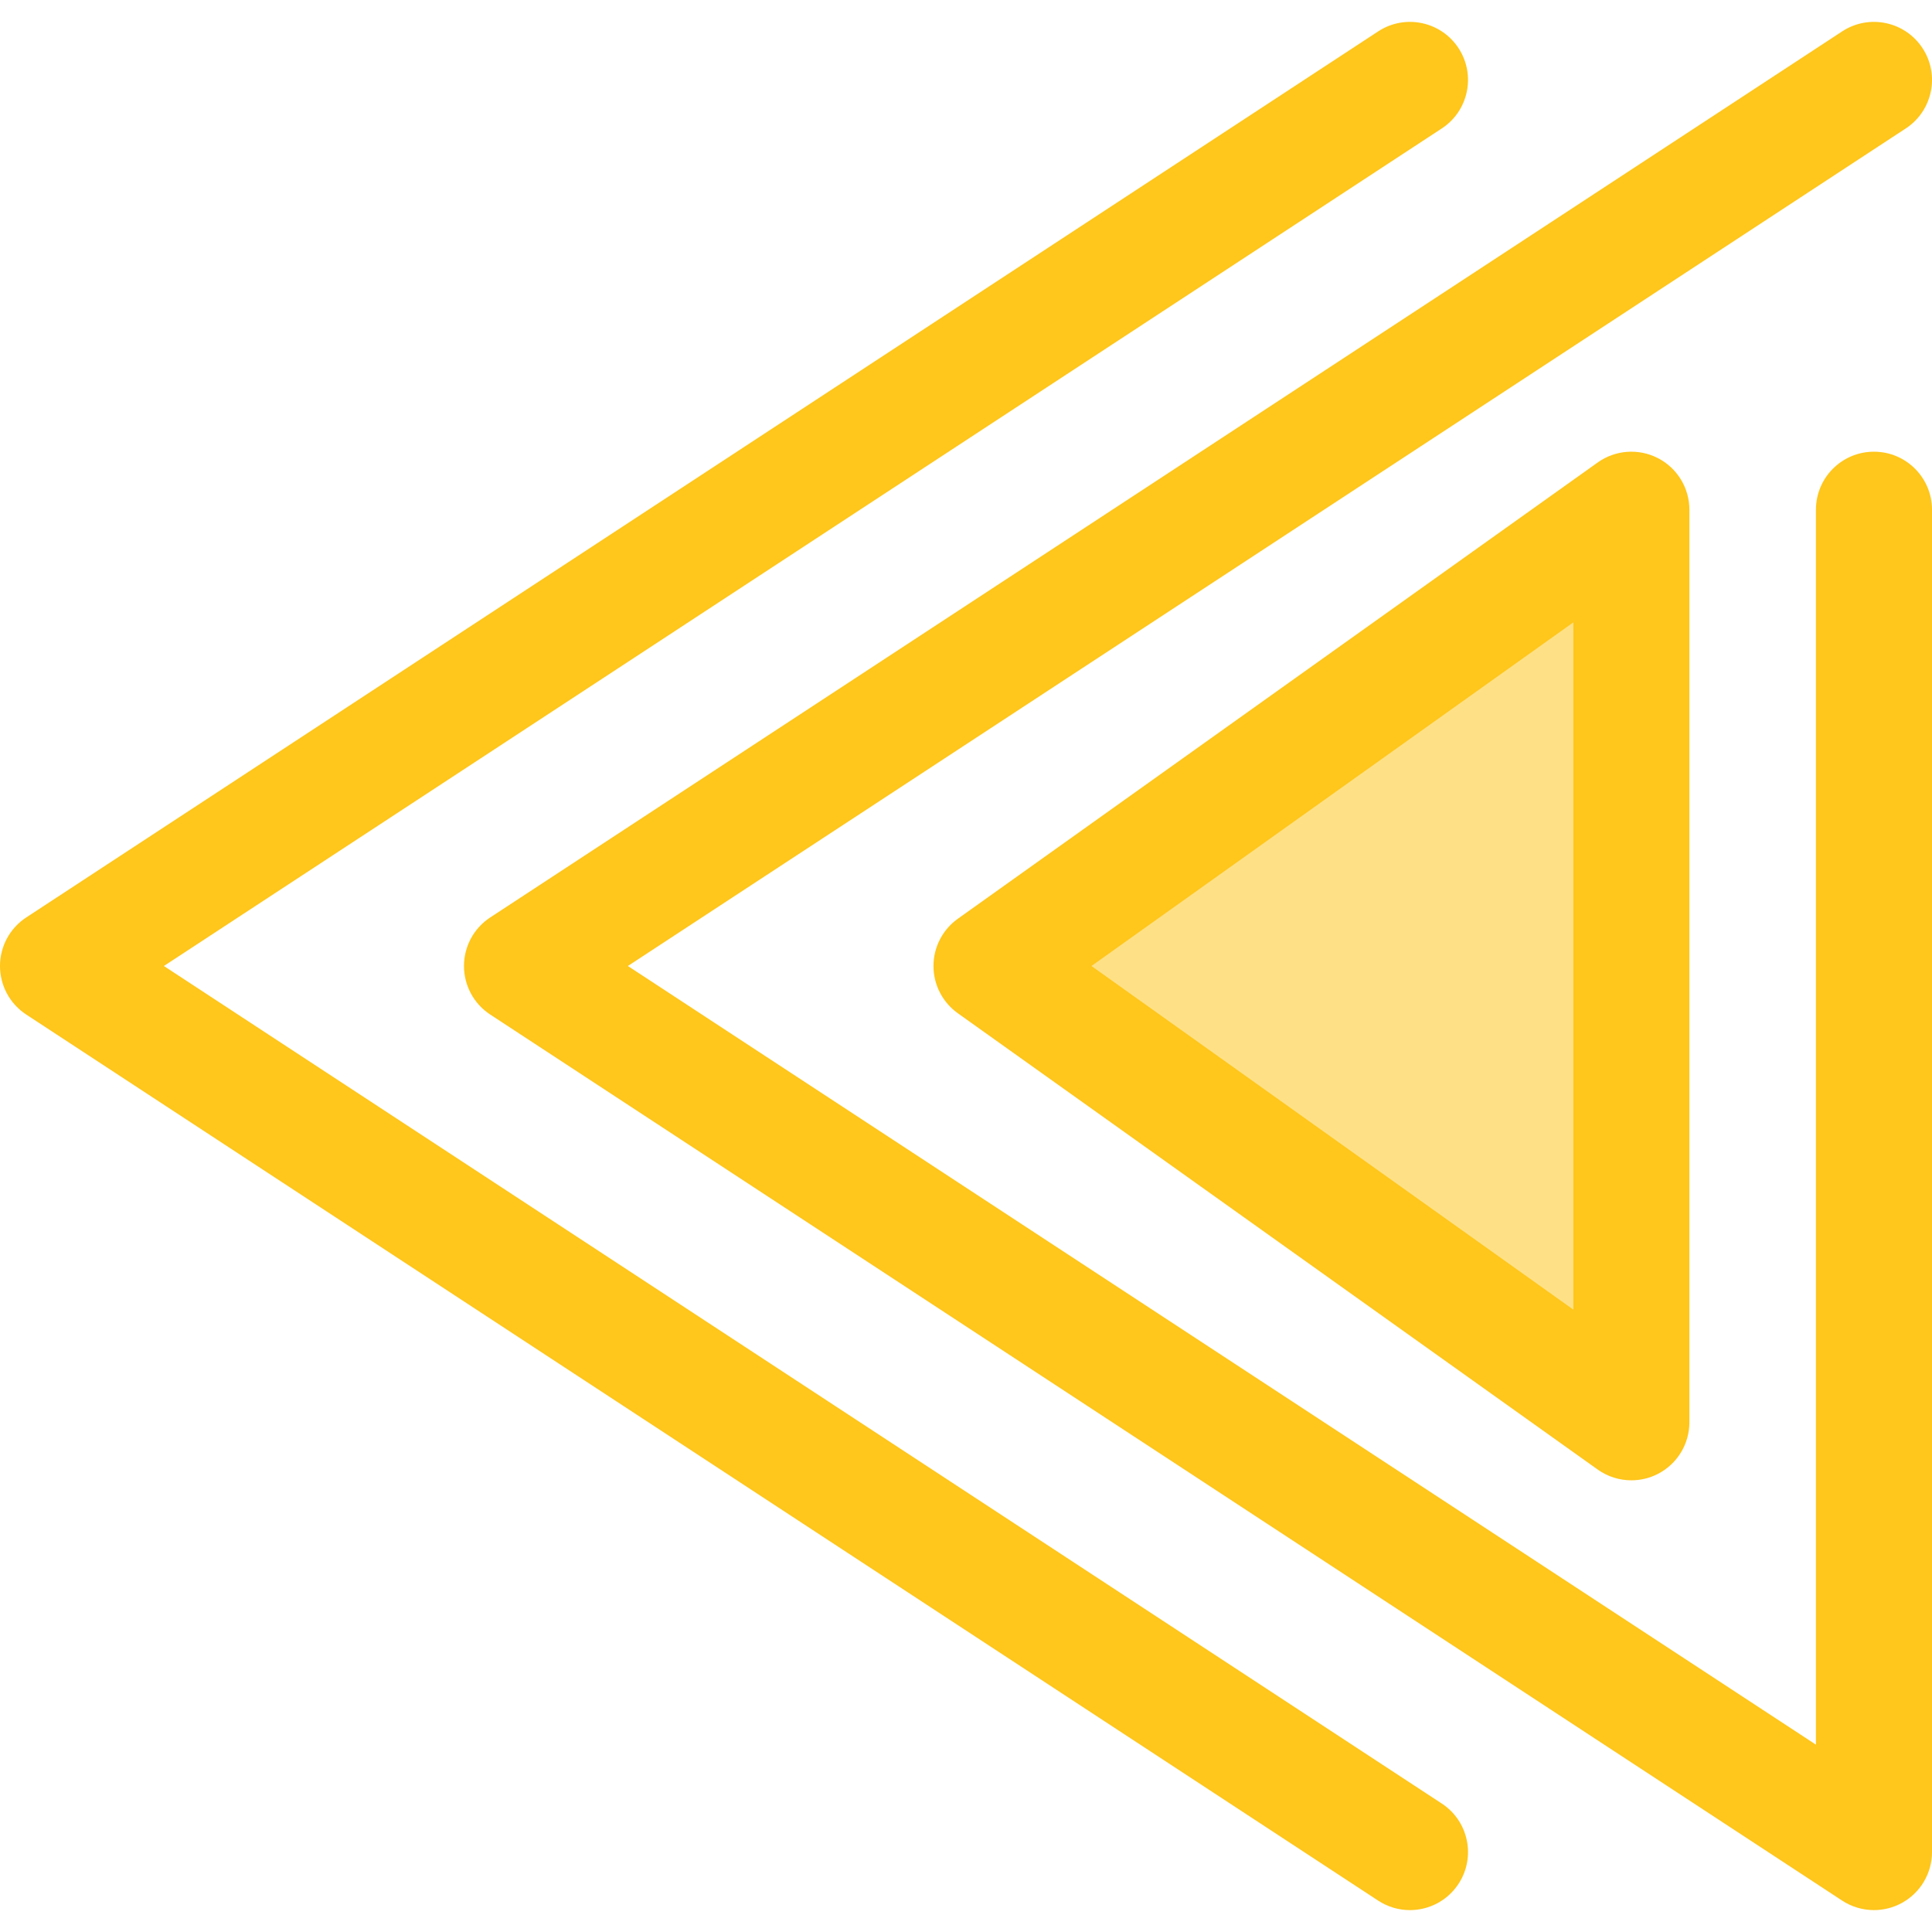
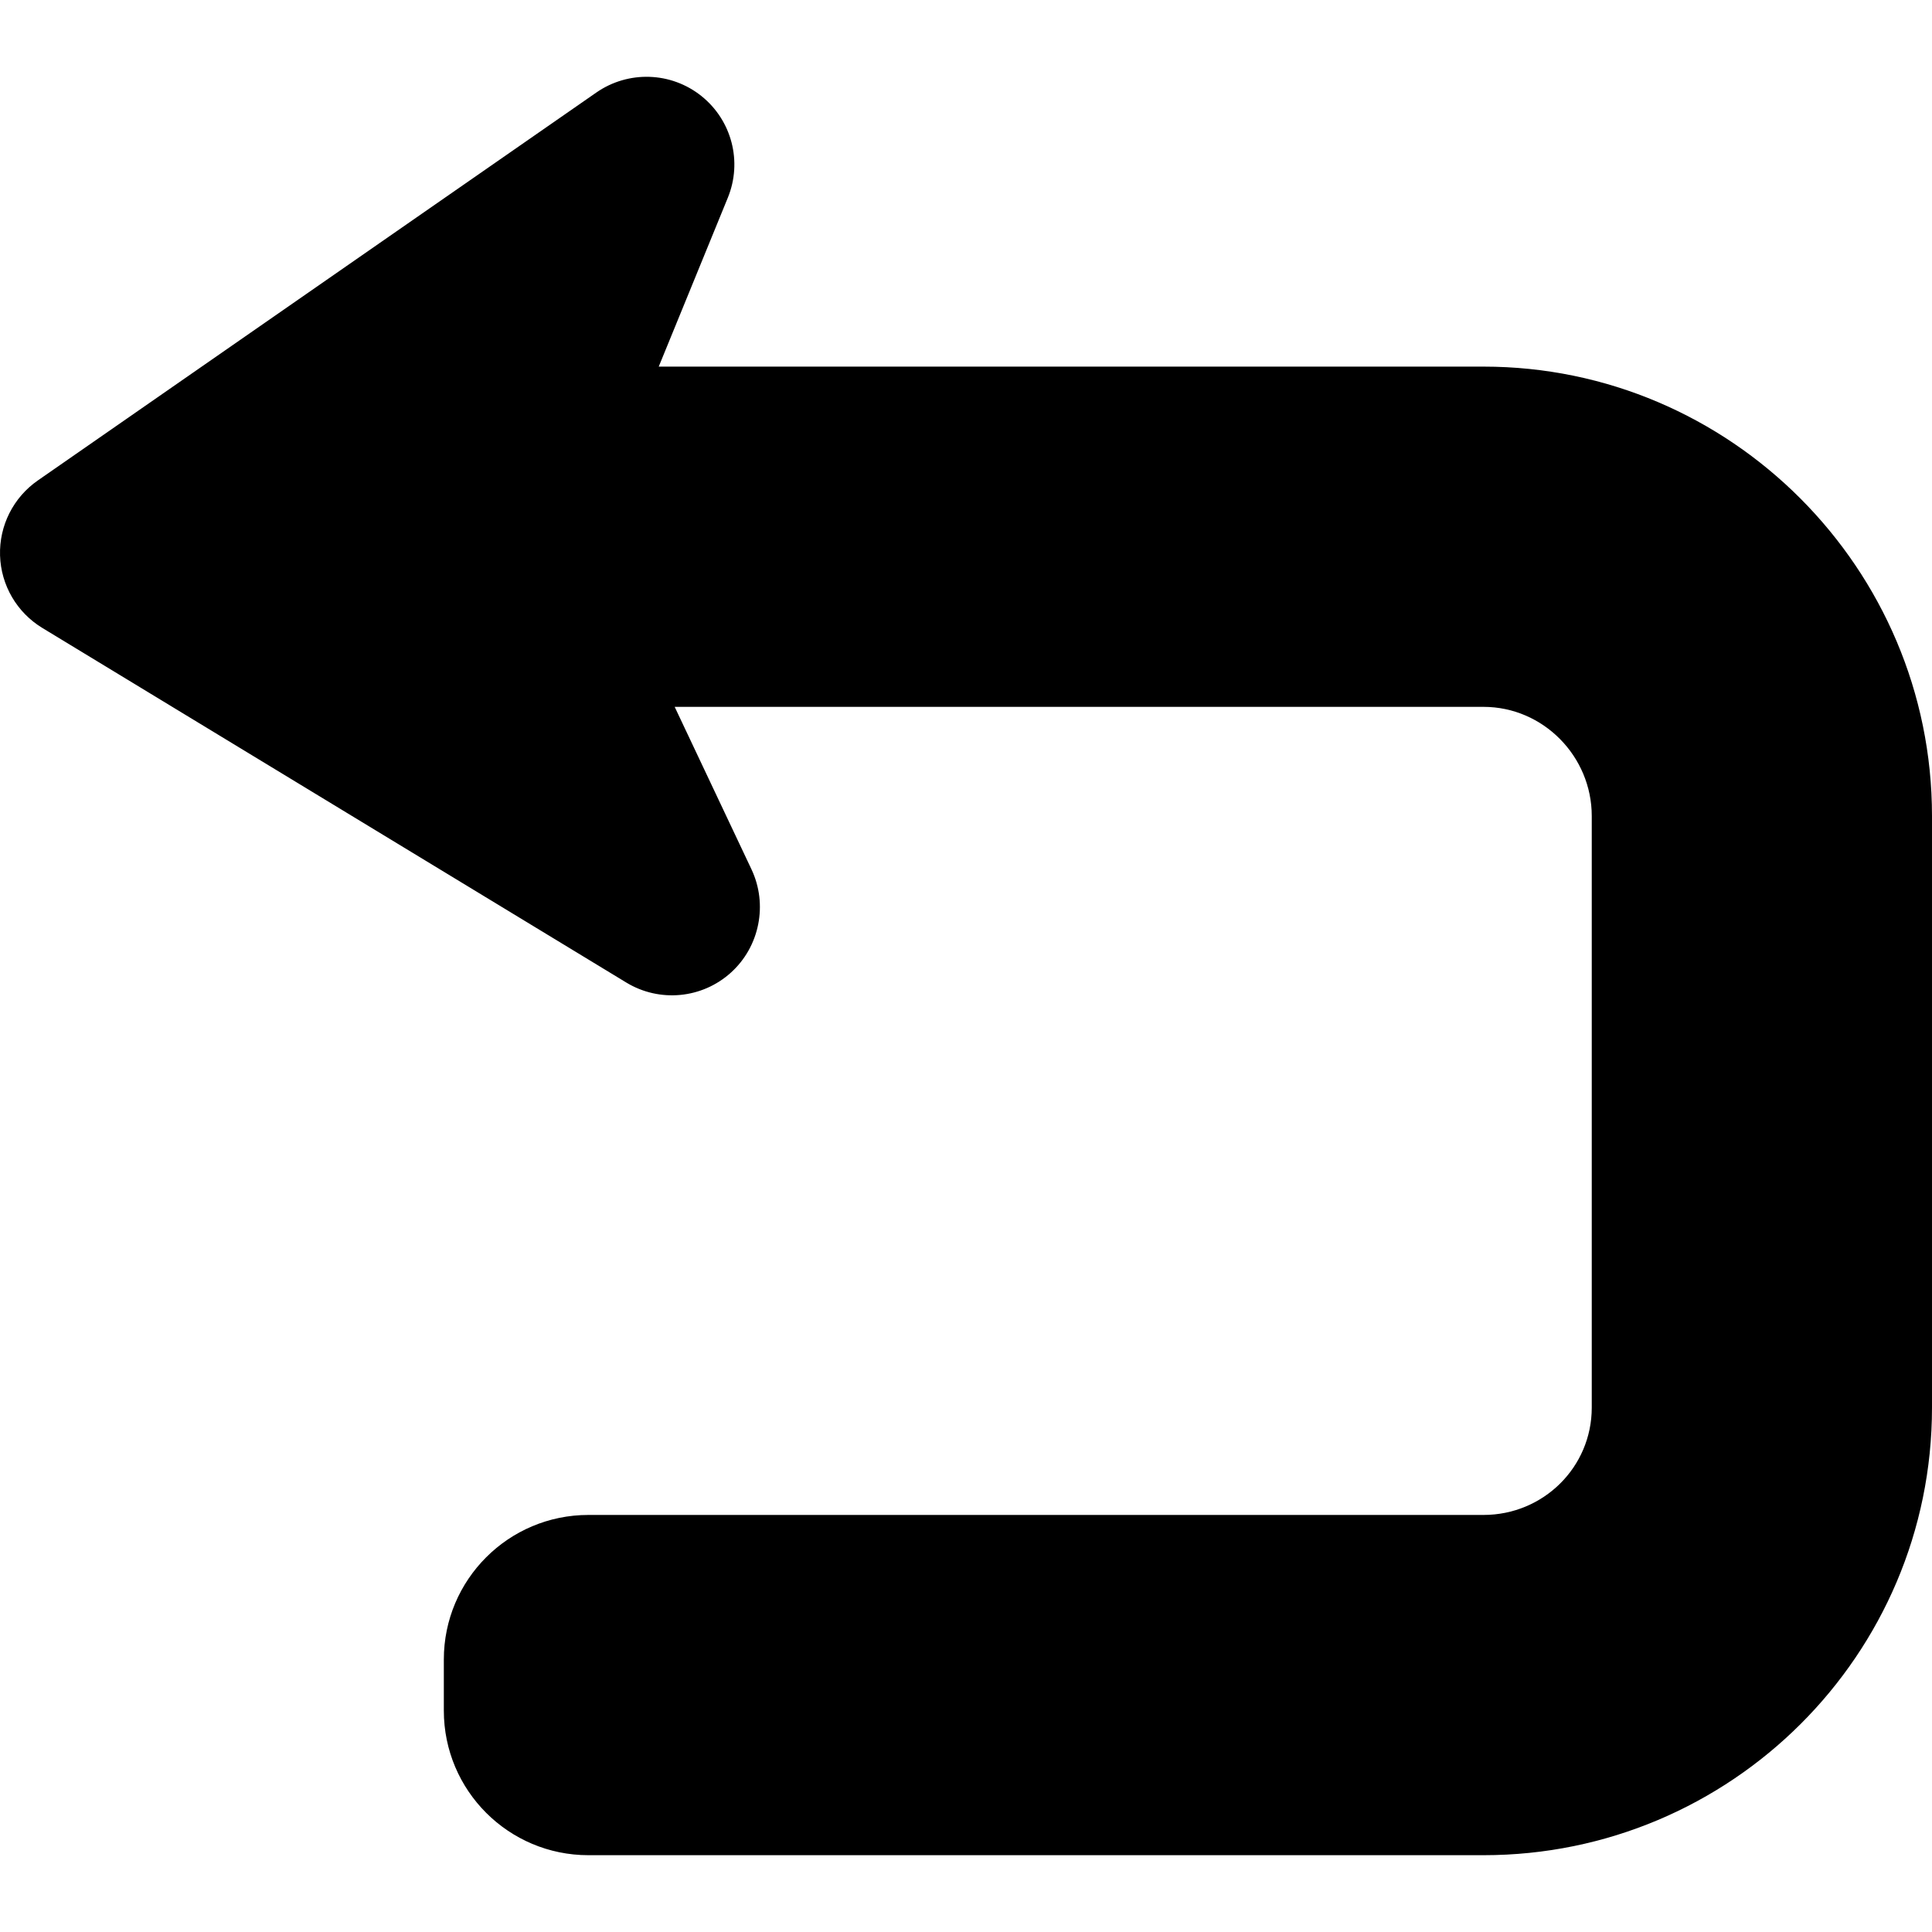
- <svg xmlns="http://www.w3.org/2000/svg" height="800px" width="800px" version="1.1" id="Layer_1" viewBox="0 0 512.001 512.001" xml:space="preserve">
+ <svg xmlns="http://www.w3.org/2000/svg" fill="#000000" version="1.1" id="Capa_1" width="800px" height="800px" viewBox="0 0 489.394 489.394" xml:space="preserve">
  <g>
-     <path style="fill:#FFC61B;" d="M373.643,506.2c-2.891,0-5.814-0.813-8.415-2.517L6.949,268.862C2.611,266.02,0,261.186,0,256   s2.611-10.02,6.949-12.862L365.23,8.32c7.106-4.658,16.635-2.67,21.29,4.432c4.655,7.103,2.671,16.635-4.432,21.29L43.431,256   l338.658,221.959c7.103,4.655,9.087,14.187,4.432,21.29C383.569,503.753,378.655,506.2,373.643,506.2z" />
-     <path style="fill:#FFC61B;" d="M496.622,506.198c-2.945,0-5.879-0.844-8.43-2.516L129.91,268.862   c-4.336-2.842-6.949-7.678-6.949-12.862c0-5.184,2.611-10.02,6.949-12.862L488.192,8.32c7.106-4.658,16.637-2.67,21.29,4.432   c4.656,7.103,2.671,16.635-4.432,21.29L166.393,256l314.85,206.355V135.082c0-8.493,6.886-15.378,15.378-15.378   s15.378,6.885,15.378,15.378v355.739c0,5.65-3.099,10.844-8.069,13.529C501.643,505.586,499.129,506.198,496.622,506.198z" />
+     <path d="M375.789,92.867H166.864l17.507-42.795c3.724-9.132,1-19.574-6.691-25.744c-7.701-6.166-18.538-6.508-26.639-0.879   L9.574,121.71c-6.197,4.304-9.795,11.457-9.563,18.995c0.231,7.533,4.261,14.446,10.71,18.359l147.925,89.823   c8.417,5.108,19.18,4.093,26.481-2.499c7.312-6.591,9.427-17.312,5.219-26.202l-19.443-41.132h204.886   c15.119,0,27.418,12.536,27.418,27.654v149.852c0,15.118-12.299,27.19-27.418,27.19h-226.74c-20.226,0-36.623,16.396-36.623,36.622   v12.942c0,20.228,16.397,36.624,36.623,36.624h226.74c62.642,0,113.604-50.732,113.604-113.379V206.709   C489.395,144.062,438.431,92.867,375.789,92.867z" />
  </g>
-   <polygon style="fill:#FEE187;" points="432.33,376.922 262.758,256 432.33,135.08 " />
-   <path style="fill:#FFC61B;" d="M432.332,392.3c-3.145,0-6.274-0.963-8.93-2.857l-169.57-120.922  c-4.047-2.886-6.449-7.55-6.449-12.52c0-4.97,2.404-9.634,6.449-12.52l169.57-120.92c4.687-3.342,10.85-3.787,15.97-1.15  c5.119,2.636,8.336,7.912,8.336,13.671v241.843c0,5.759-3.217,11.033-8.336,13.671C437.153,391.737,434.737,392.3,432.332,392.3z   M289.245,256l127.708,91.069V164.933L289.245,256z" />
</svg>
